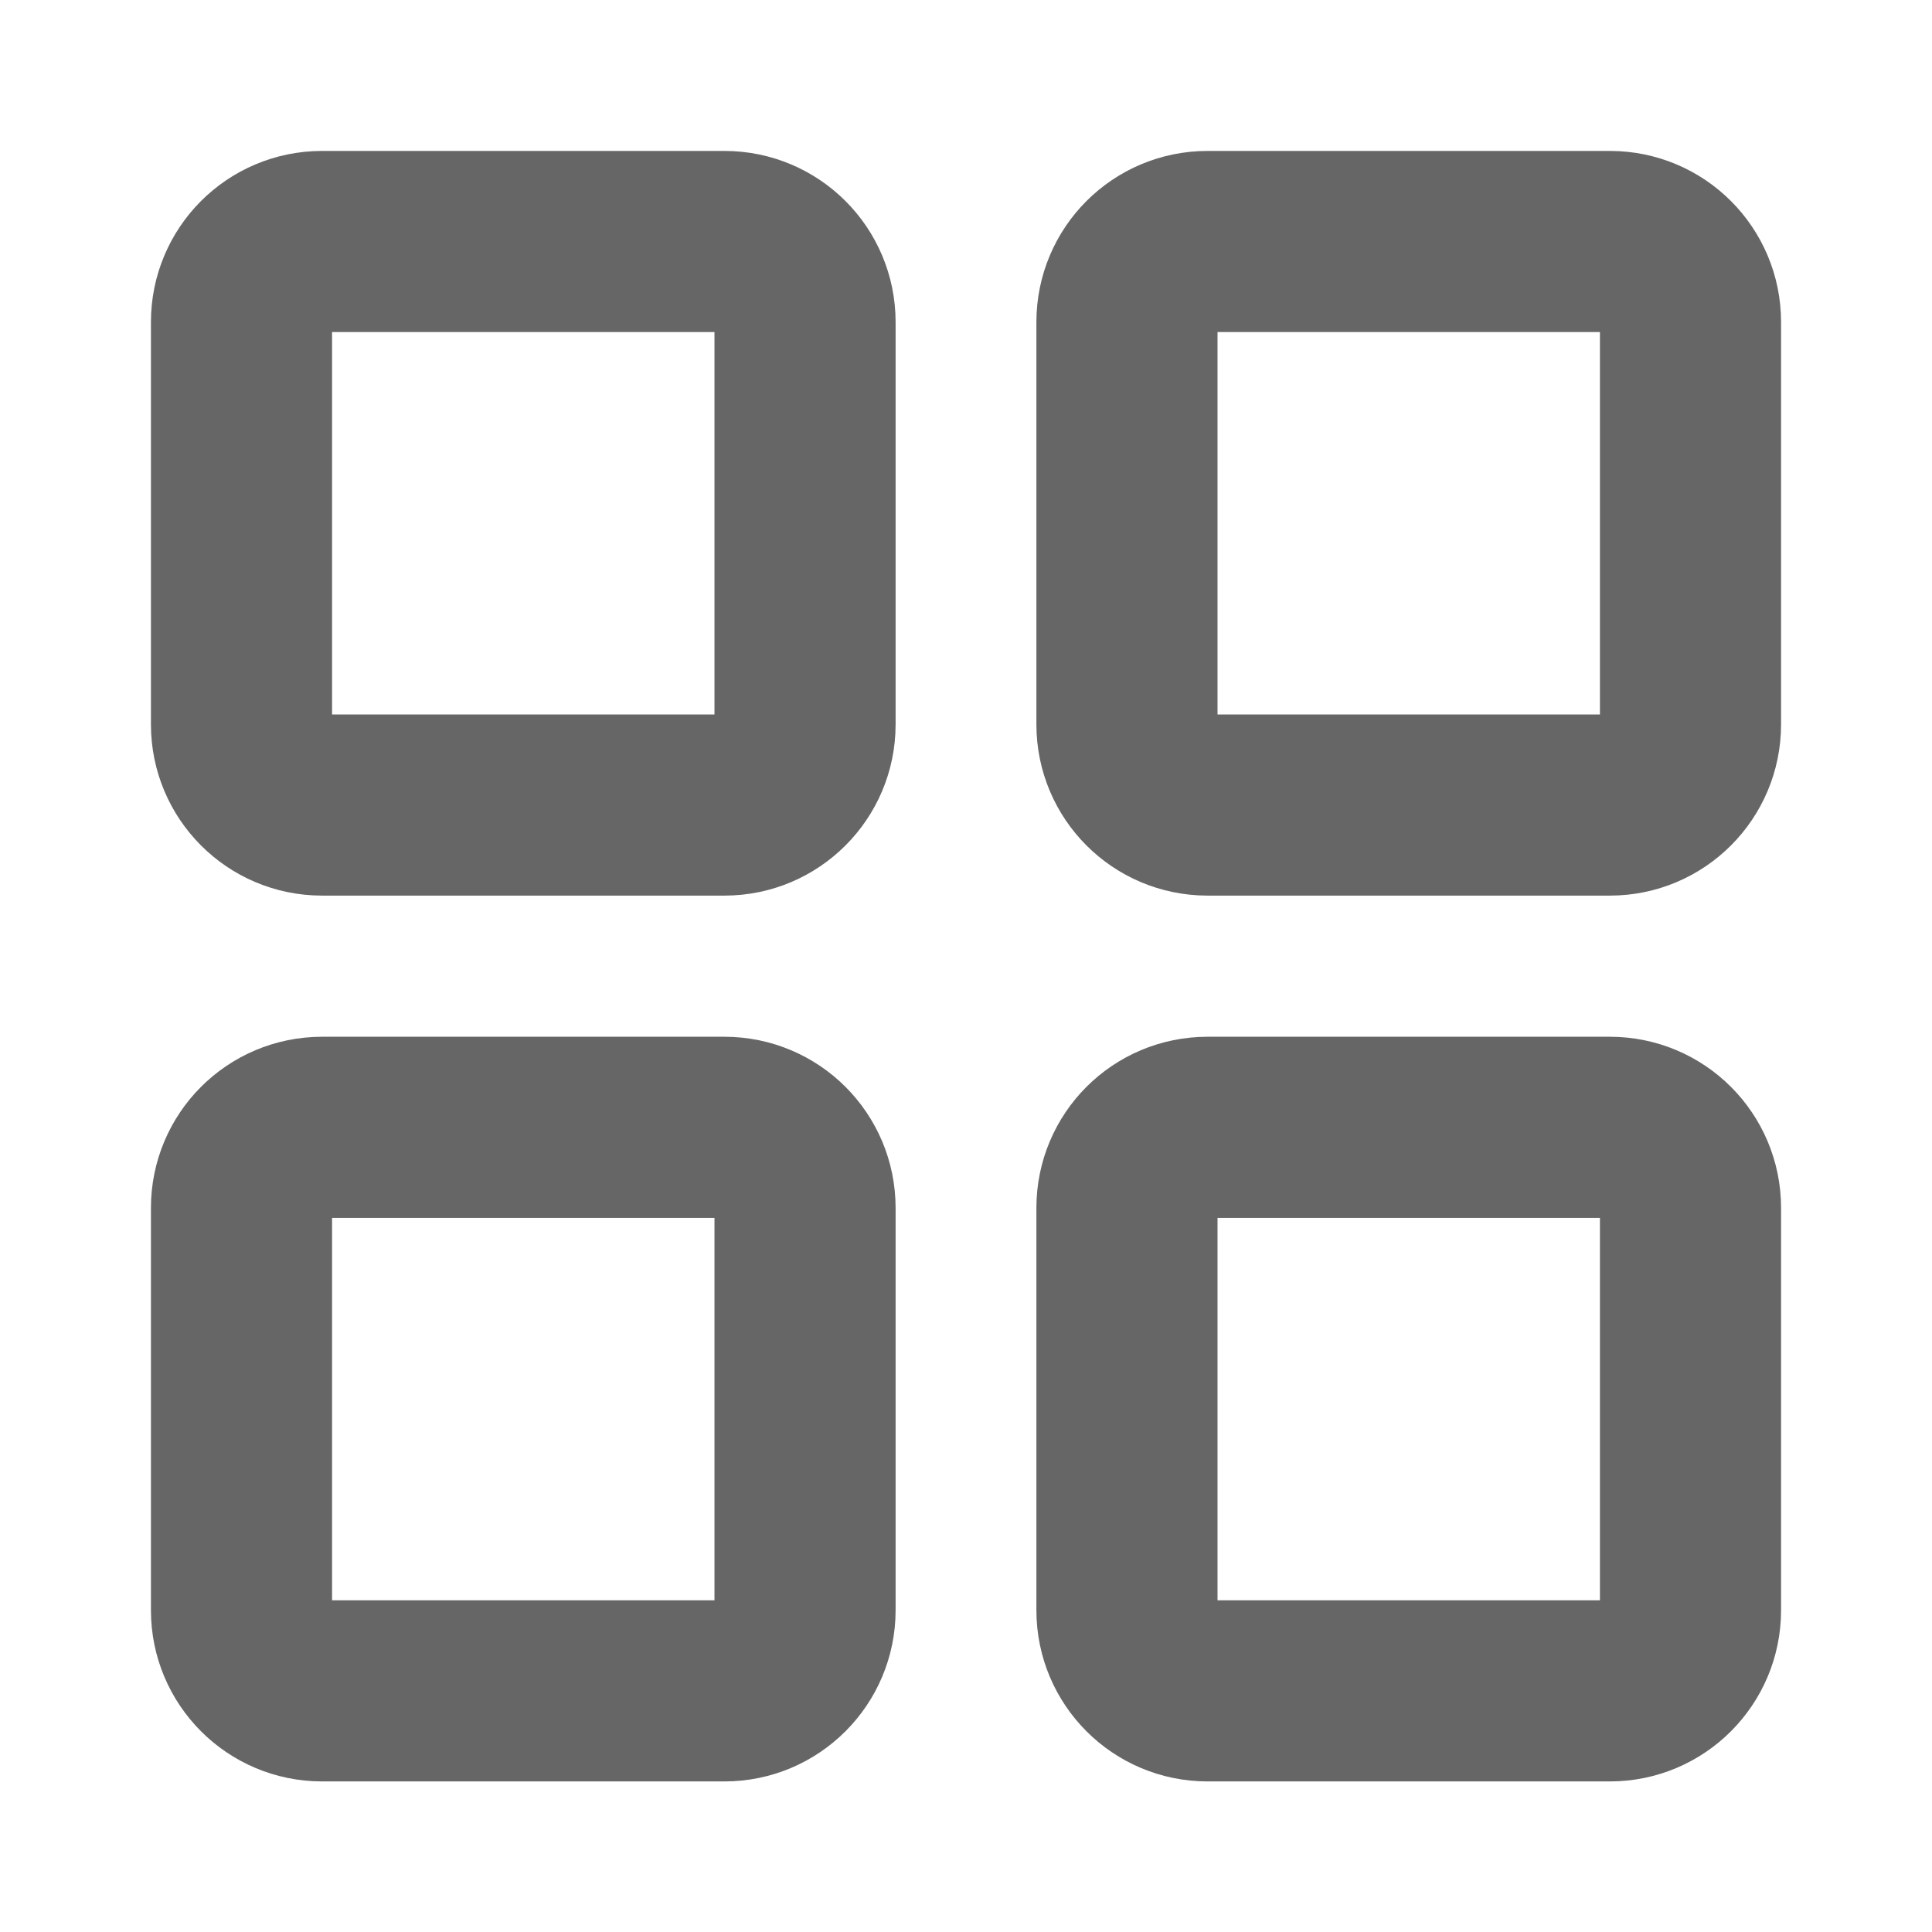
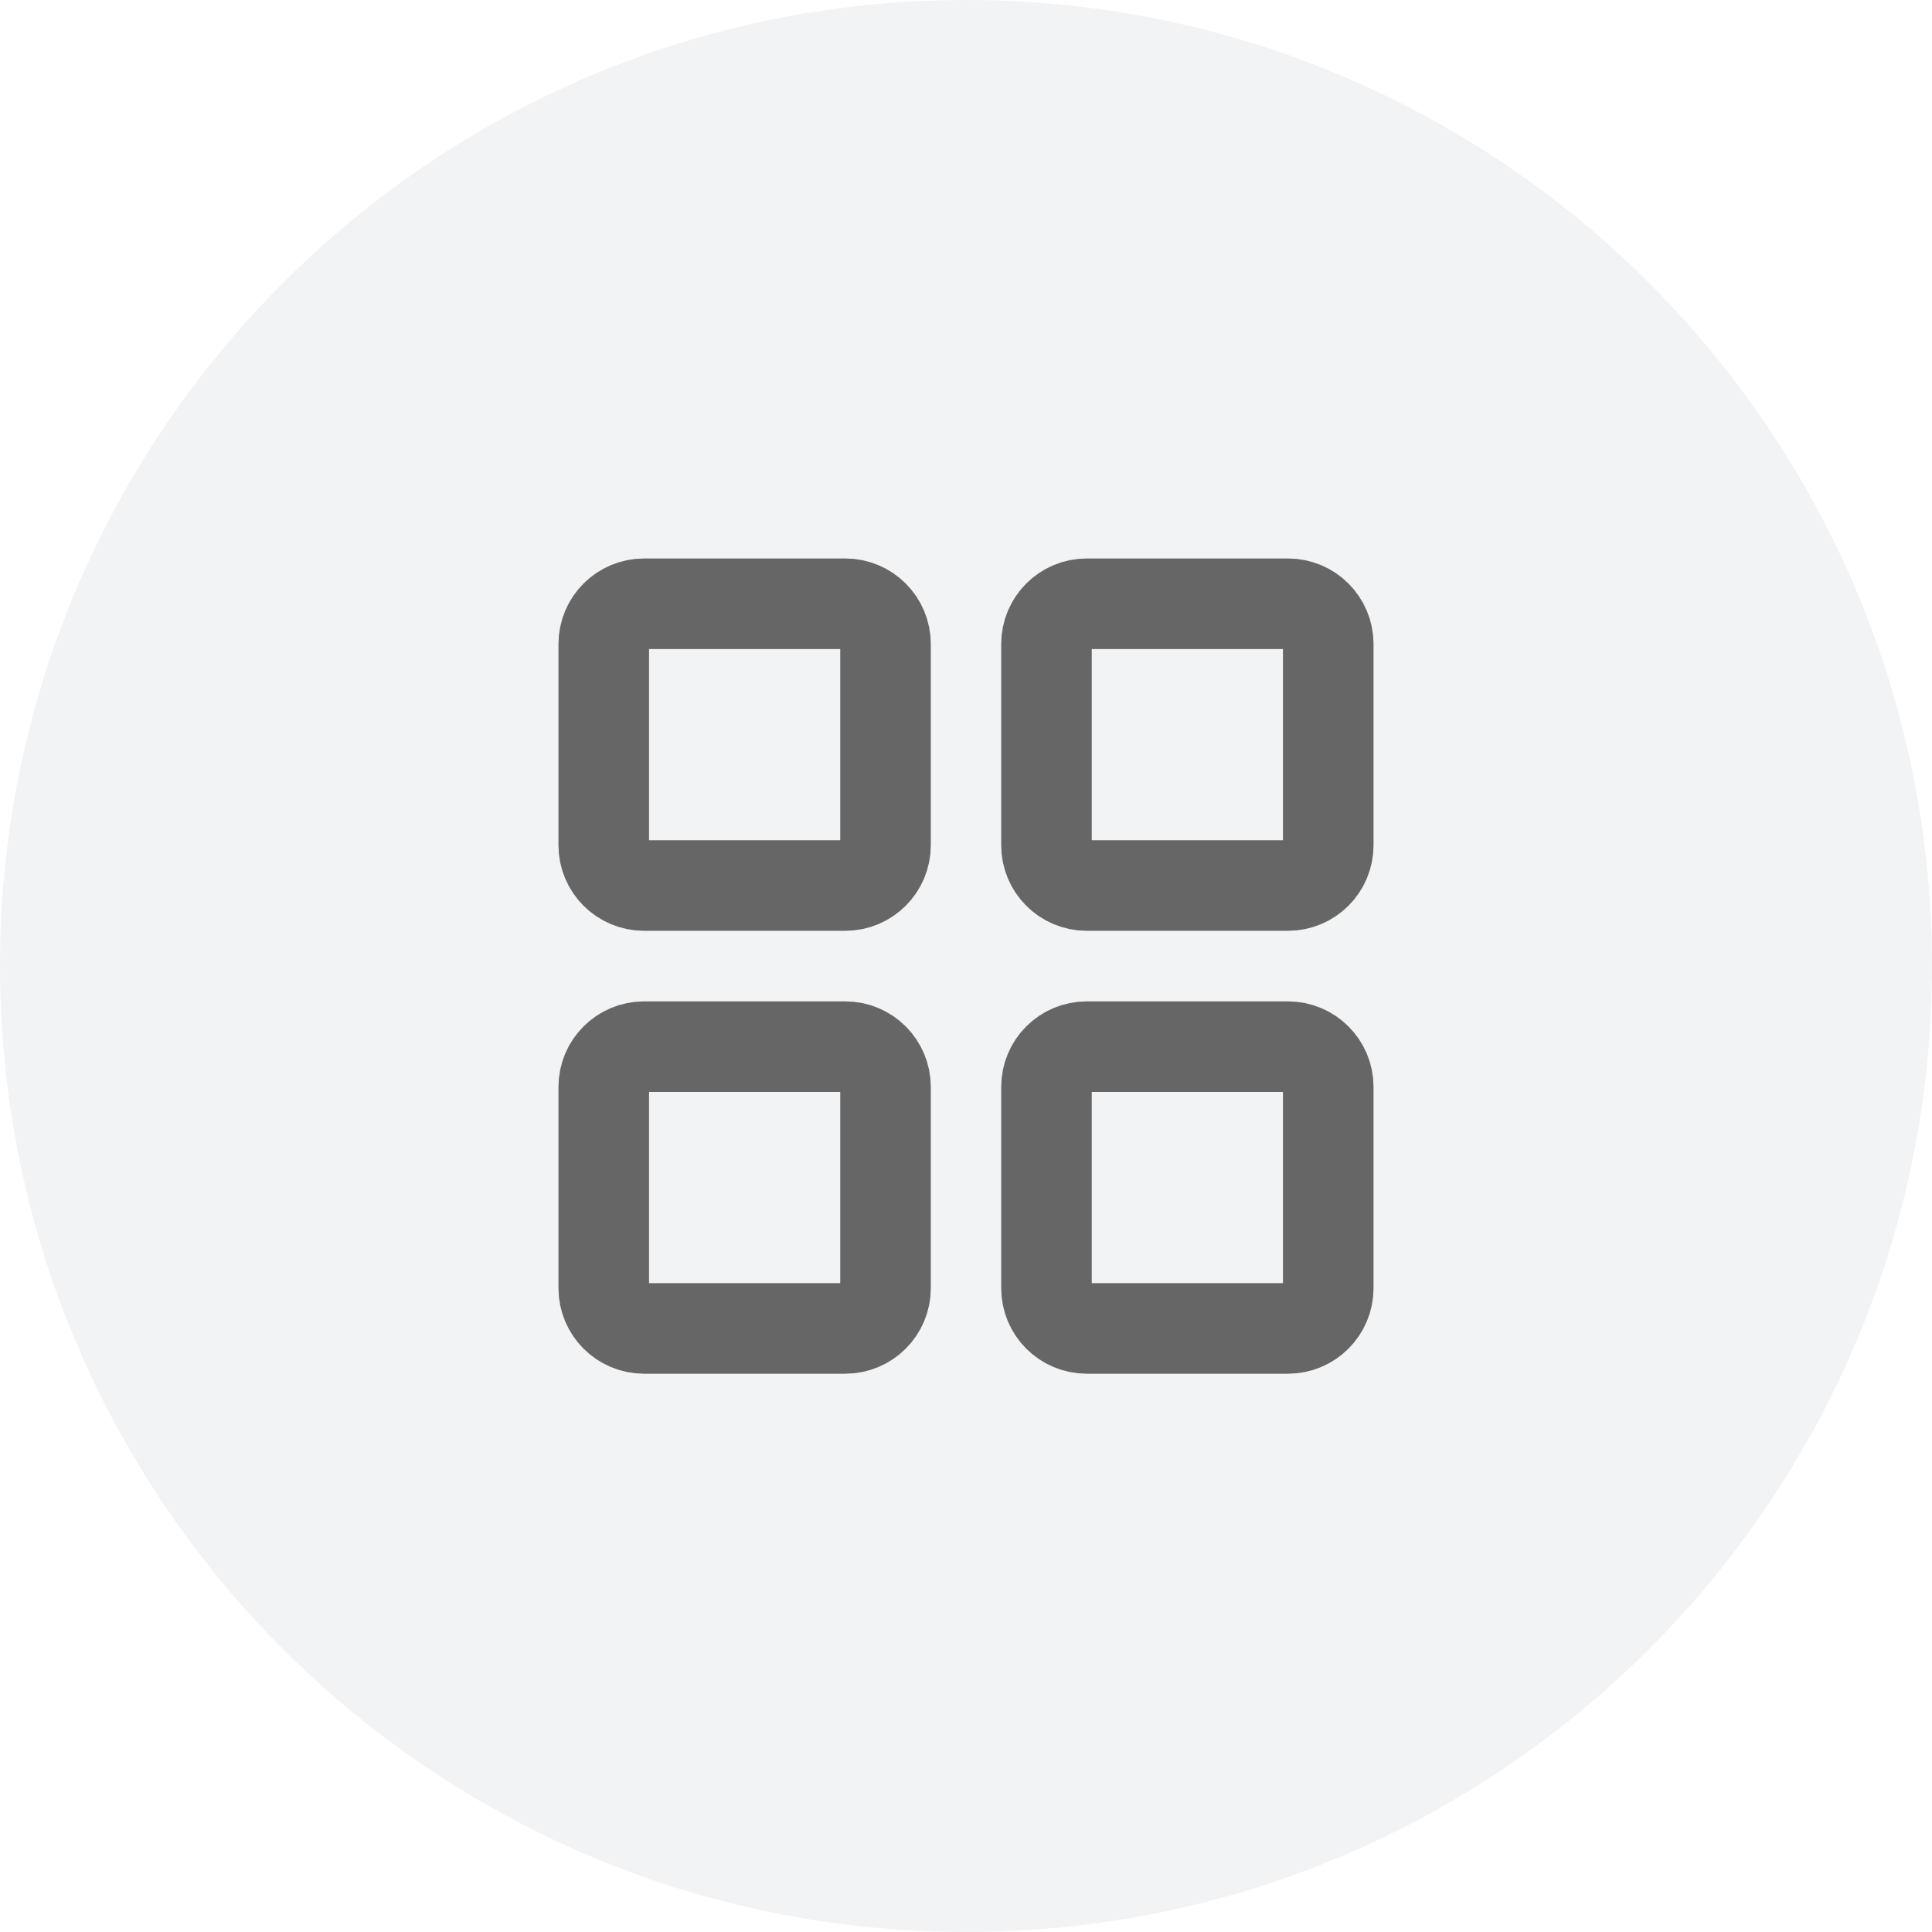
- <svg xmlns="http://www.w3.org/2000/svg" width="16" height="16" viewBox="0 0 16 16" fill="none">
-   <path d="M6 2H2.667C2.298 2 2 2.298 2 2.667V6C2 6.368 2.298 6.667 2.667 6.667H6C6.368 6.667 6.667 6.368 6.667 6V2.667C6.667 2.298 6.368 2 6 2Z" stroke="#666666" stroke-width="1.5" stroke-linejoin="round" />
-   <path d="M6 9.336H2.667C2.298 9.336 2 9.634 2 10.003V13.336C2 13.704 2.298 14.003 2.667 14.003H6C6.368 14.003 6.667 13.704 6.667 13.336V10.003C6.667 9.634 6.368 9.336 6 9.336Z" stroke="#666666" stroke-width="1.5" stroke-linejoin="round" />
-   <path d="M13.333 2H10C9.631 2 9.333 2.298 9.333 2.667V6C9.333 6.368 9.631 6.667 10 6.667H13.333C13.701 6.667 14 6.368 14 6V2.667C14 2.298 13.701 2 13.333 2Z" stroke="#666666" stroke-width="1.5" stroke-linejoin="round" />
-   <path d="M13.333 9.336H10C9.631 9.336 9.333 9.634 9.333 10.003V13.336C9.333 13.704 9.631 14.003 10 14.003H13.333C13.701 14.003 14 13.704 14 13.336V10.003C14 9.634 13.701 9.336 13.333 9.336Z" stroke="#666666" stroke-width="1.5" stroke-linejoin="round" />
+ <svg xmlns="http://www.w3.org/2000/svg" width="32" height="32" viewBox="0 0 32 32" fill="none">
+   <circle cx="16" cy="16" r="16" fill="#F2F3F5" />
+   <path d="M14 10H10.667C10.299 10 10 10.299 10 10.667V14C10 14.368 10.299 14.667 10.667 14.667H14C14.368 14.667 14.667 14.368 14.667 14V10.667C14.667 10.299 14.368 10 14 10Z" stroke="#666666" stroke-width="1.5" stroke-linejoin="round" />
+   <path d="M14 17.336H10.667C10.299 17.336 10 17.634 10 18.003V21.336C10 21.704 10.299 22.003 10.667 22.003H14C14.368 22.003 14.667 21.704 14.667 21.336V18.003C14.667 17.634 14.368 17.336 14 17.336Z" stroke="#666666" stroke-width="1.5" stroke-linejoin="round" />
+   <path d="M21.333 10H18C17.631 10 17.333 10.299 17.333 10.667V14C17.333 14.368 17.631 14.667 18 14.667H21.333C21.701 14.667 22 14.368 22 14V10.667C22 10.299 21.701 10 21.333 10Z" stroke="#666666" stroke-width="1.5" stroke-linejoin="round" />
+   <path d="M21.333 17.336H18C17.631 17.336 17.333 17.634 17.333 18.003V21.336C17.333 21.704 17.631 22.003 18 22.003H21.333C21.701 22.003 22 21.704 22 21.336V18.003C22 17.634 21.701 17.336 21.333 17.336Z" stroke="#666666" stroke-width="1.5" stroke-linejoin="round" />
</svg>
